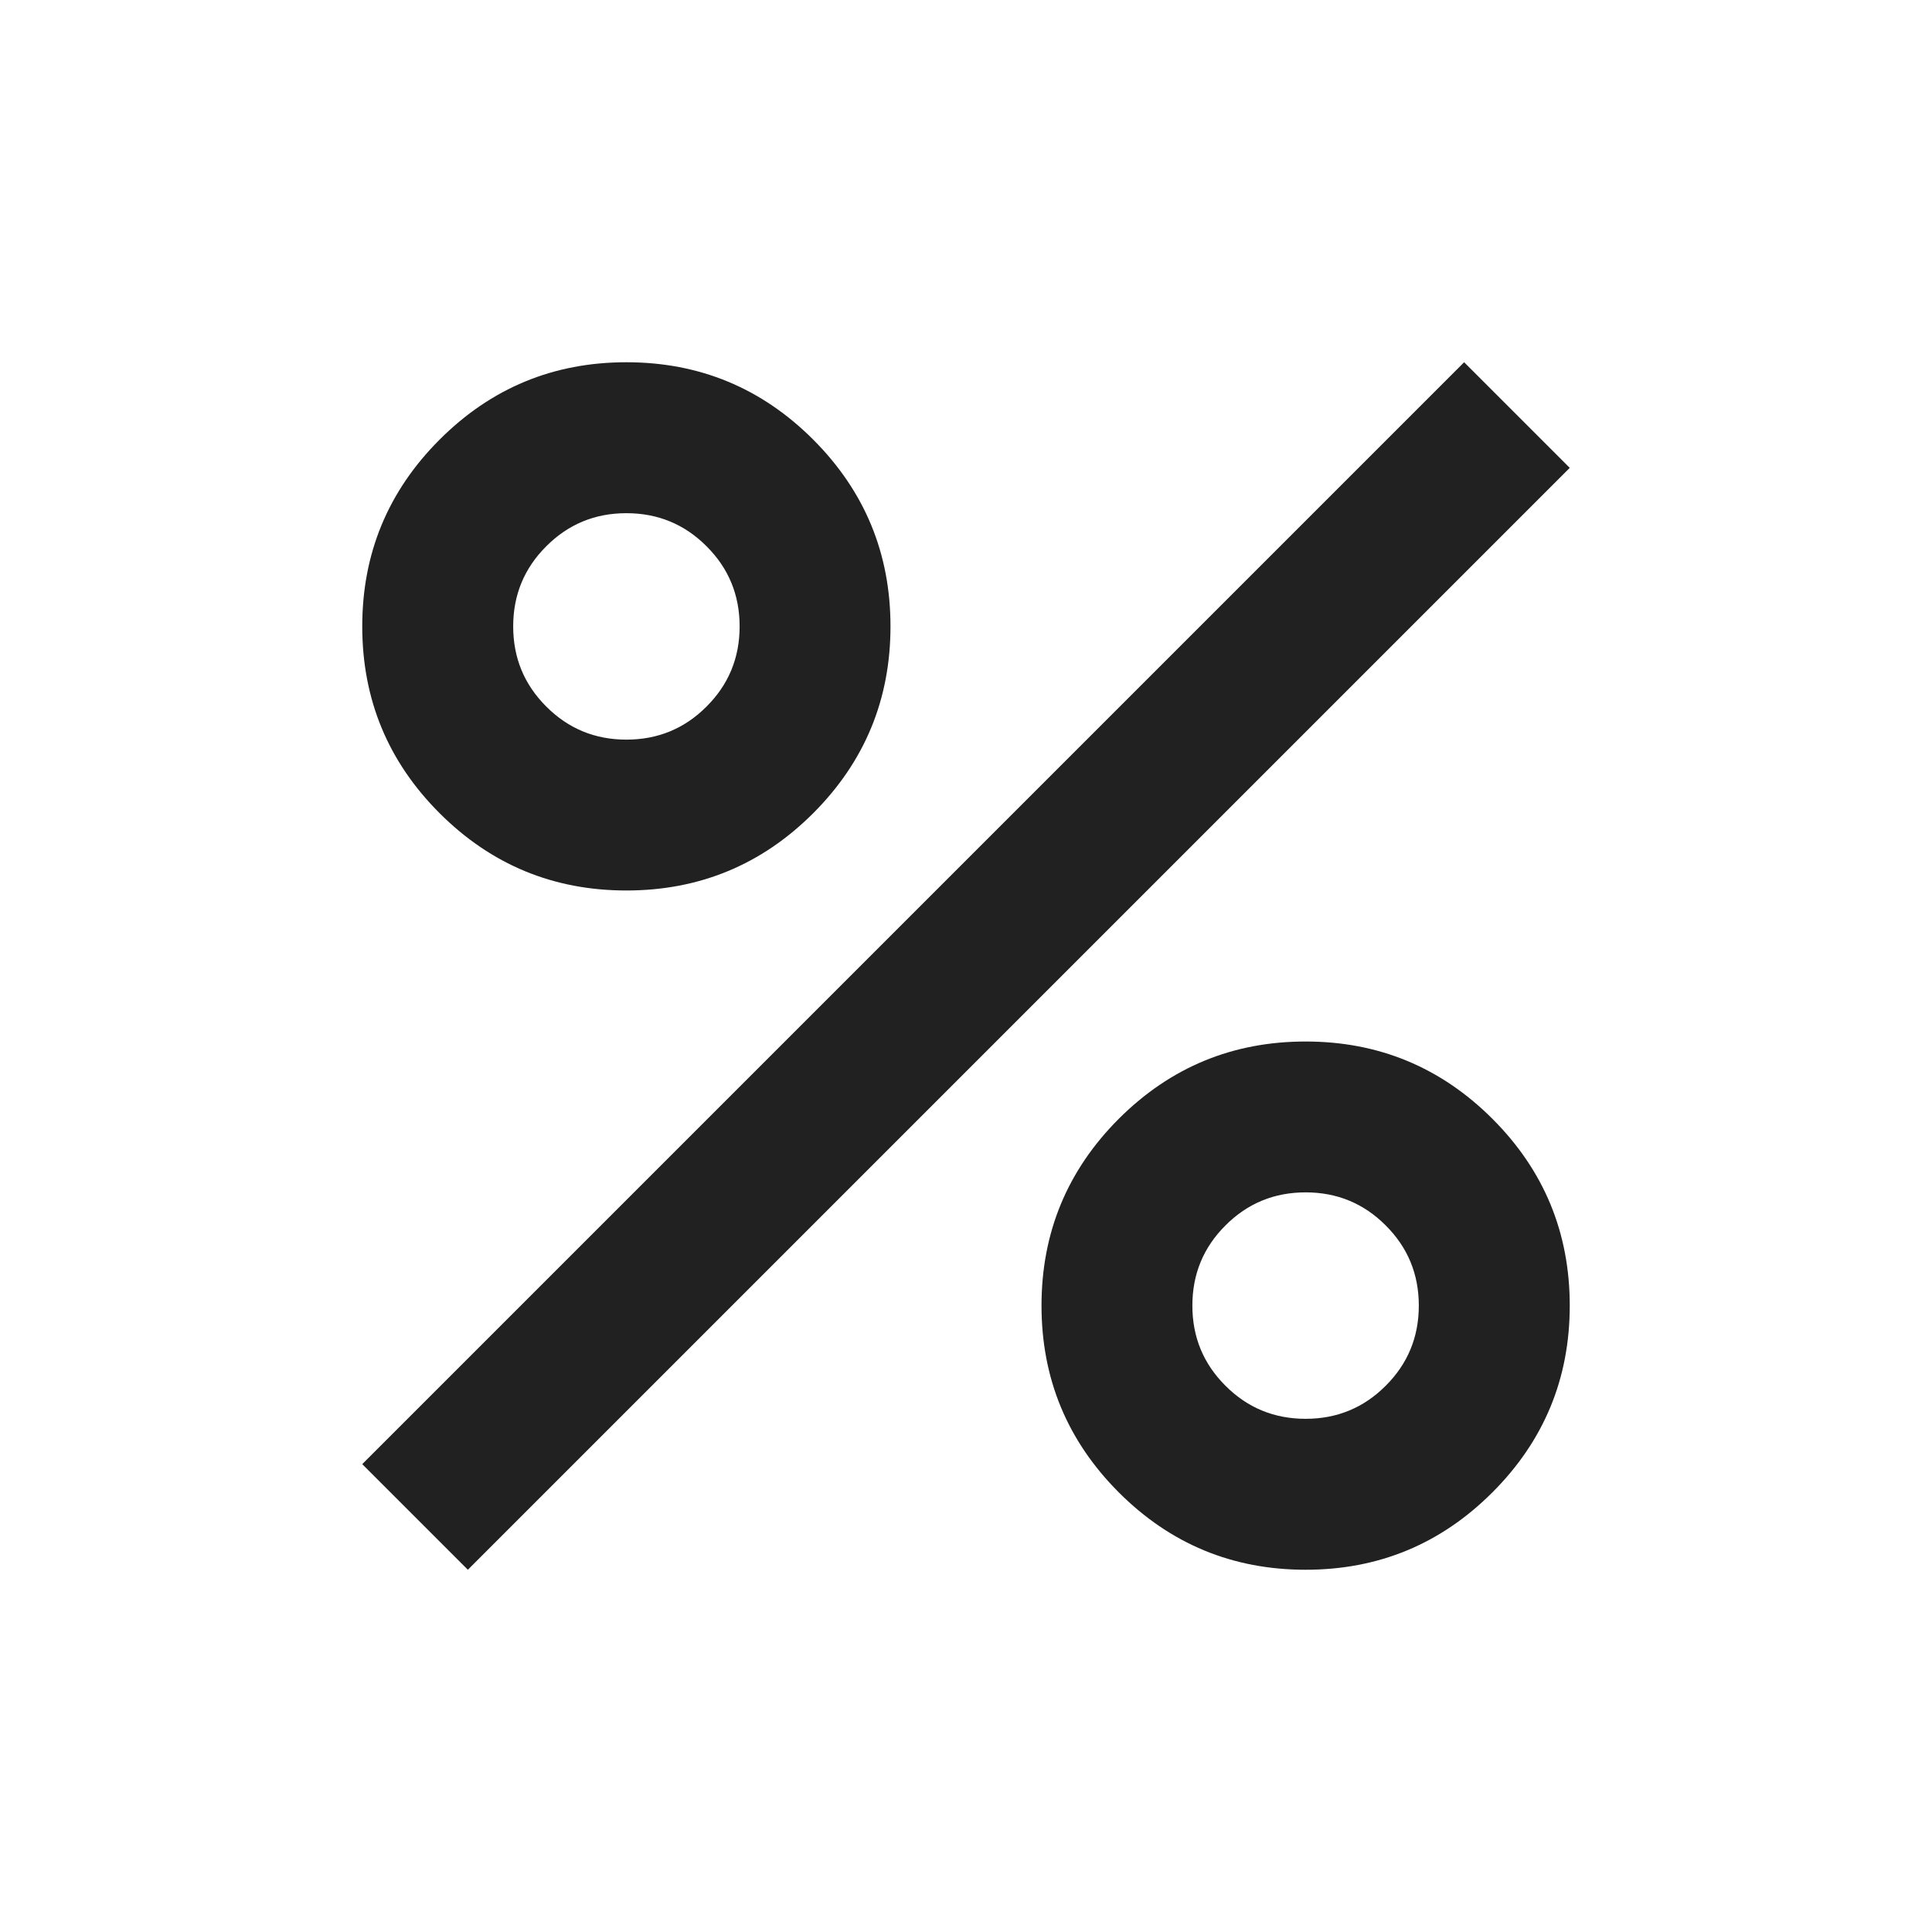
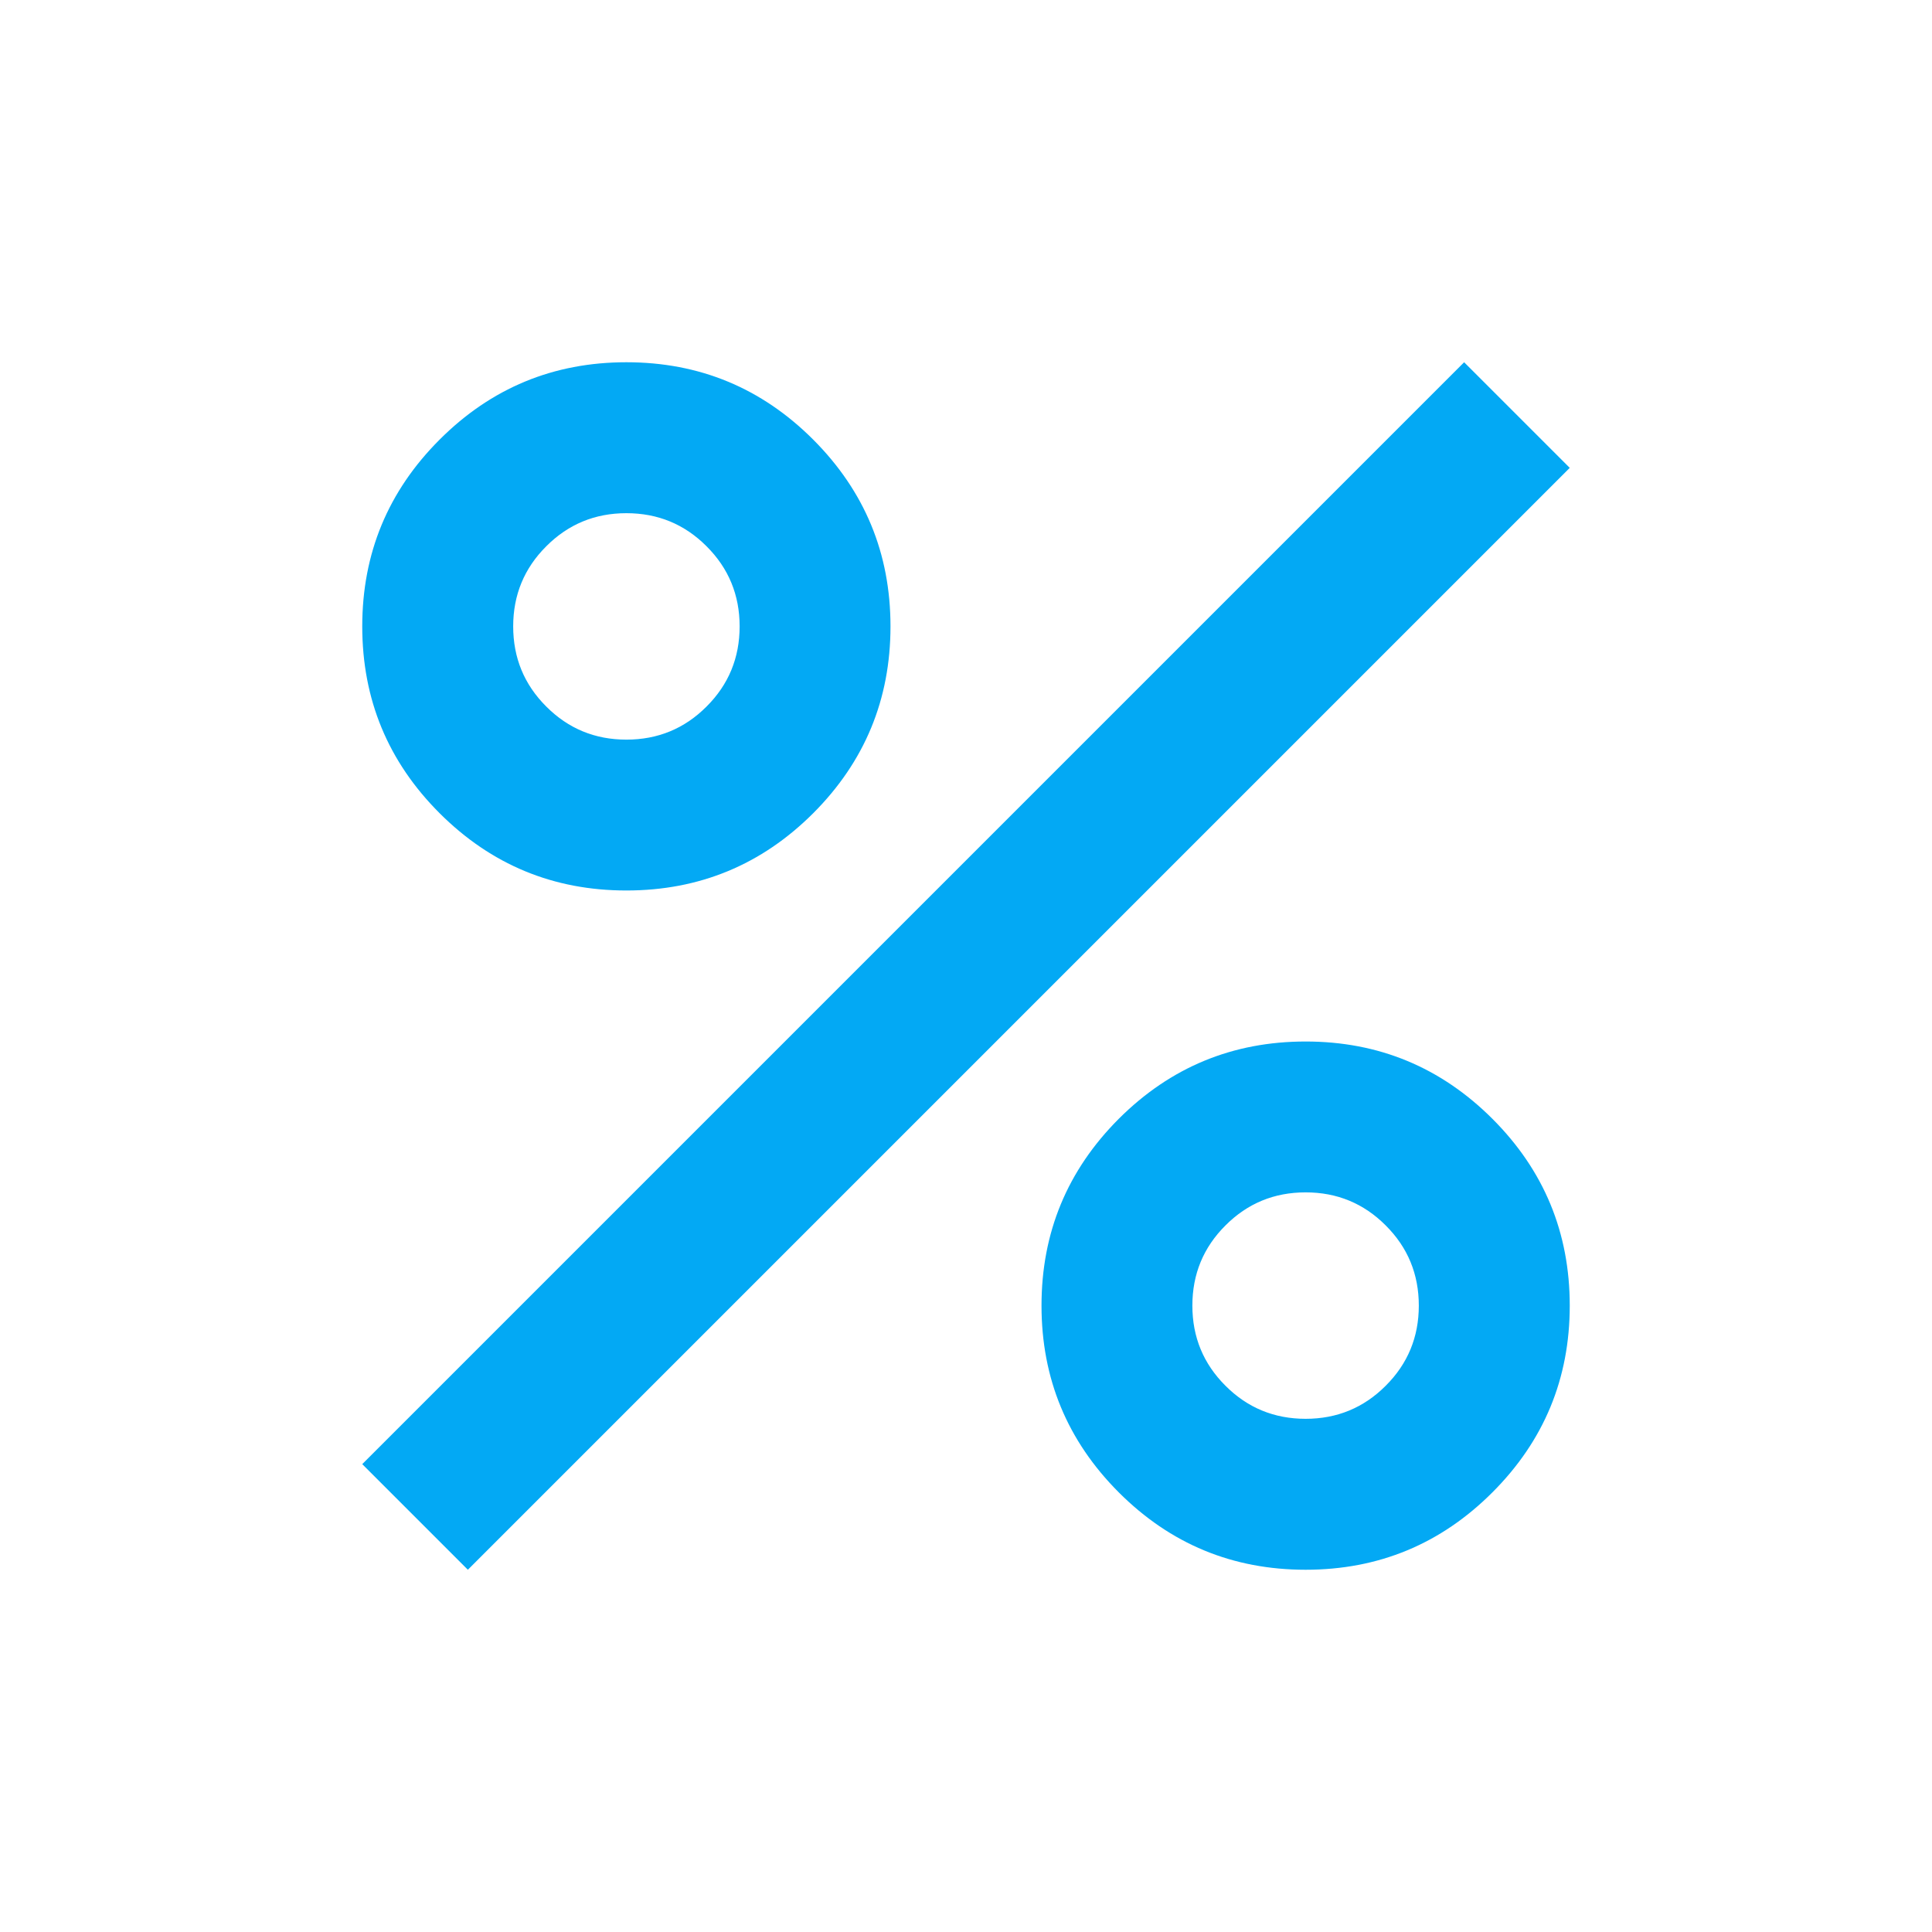
<svg xmlns="http://www.w3.org/2000/svg" width="24" height="24" viewBox="0 0 24 24" fill="none">
-   <path d="M7.781 11.062C6.875 11.062 6.102 10.742 5.461 10.102C4.82 9.461 4.5 8.688 4.5 7.781C4.5 6.875 4.82 6.102 5.461 5.461C6.102 4.82 6.875 4.5 7.781 4.5C8.688 4.5 9.461 4.82 10.102 5.461C10.742 6.102 11.062 6.875 11.062 7.781C11.062 8.688 10.742 9.461 10.102 10.102C9.461 10.742 8.688 11.062 7.781 11.062ZM7.781 9.188C8.172 9.188 8.504 9.051 8.777 8.777C9.051 8.504 9.188 8.172 9.188 7.781C9.188 7.391 9.051 7.059 8.777 6.786C8.504 6.512 8.172 6.375 7.781 6.375C7.391 6.375 7.059 6.512 6.786 6.786C6.512 7.059 6.375 7.391 6.375 7.781C6.375 8.172 6.512 8.504 6.786 8.777C7.059 9.051 7.391 9.188 7.781 9.188ZM16.219 19.5C15.312 19.5 14.539 19.18 13.898 18.539C13.258 17.898 12.938 17.125 12.938 16.219C12.938 15.312 13.258 14.539 13.898 13.898C14.539 13.258 15.312 12.938 16.219 12.938C17.125 12.938 17.898 13.258 18.539 13.898C19.18 14.539 19.5 15.312 19.5 16.219C19.5 17.125 19.18 17.898 18.539 18.539C17.898 19.18 17.125 19.5 16.219 19.5ZM16.219 17.625C16.609 17.625 16.941 17.488 17.214 17.214C17.488 16.941 17.625 16.609 17.625 16.219C17.625 15.828 17.488 15.496 17.214 15.223C16.941 14.949 16.609 14.812 16.219 14.812C15.828 14.812 15.496 14.949 15.223 15.223C14.949 15.496 14.812 15.828 14.812 16.219C14.812 16.609 14.949 16.941 15.223 17.214C15.496 17.488 15.828 17.625 16.219 17.625ZM5.812 19.5L4.5 18.188L18.188 4.5L19.5 5.812L5.812 19.5Z" fill="#212121" />
+   <path d="M7.781 11.062C6.875 11.062 6.102 10.742 5.461 10.102C4.82 9.461 4.5 8.688 4.5 7.781C4.5 6.875 4.82 6.102 5.461 5.461C6.102 4.82 6.875 4.5 7.781 4.5C8.688 4.5 9.461 4.82 10.102 5.461C10.742 6.102 11.062 6.875 11.062 7.781C11.062 8.688 10.742 9.461 10.102 10.102C9.461 10.742 8.688 11.062 7.781 11.062ZM7.781 9.188C8.172 9.188 8.504 9.051 8.777 8.777C9.051 8.504 9.188 8.172 9.188 7.781C9.188 7.391 9.051 7.059 8.777 6.786C8.504 6.512 8.172 6.375 7.781 6.375C7.391 6.375 7.059 6.512 6.786 6.786C6.512 7.059 6.375 7.391 6.375 7.781C6.375 8.172 6.512 8.504 6.786 8.777C7.059 9.051 7.391 9.188 7.781 9.188ZM16.219 19.5C15.312 19.5 14.539 19.18 13.898 18.539C13.258 17.898 12.938 17.125 12.938 16.219C12.938 15.312 13.258 14.539 13.898 13.898C14.539 13.258 15.312 12.938 16.219 12.938C17.125 12.938 17.898 13.258 18.539 13.898C19.18 14.539 19.5 15.312 19.5 16.219C19.5 17.125 19.18 17.898 18.539 18.539C17.898 19.18 17.125 19.5 16.219 19.5ZM16.219 17.625C16.609 17.625 16.941 17.488 17.214 17.214C17.488 16.941 17.625 16.609 17.625 16.219C17.625 15.828 17.488 15.496 17.214 15.223C16.941 14.949 16.609 14.812 16.219 14.812C15.828 14.812 15.496 14.949 15.223 15.223C14.949 15.496 14.812 15.828 14.812 16.219C14.812 16.609 14.949 16.941 15.223 17.214C15.496 17.488 15.828 17.625 16.219 17.625ZM5.812 19.5L4.5 18.188L18.188 4.5L19.5 5.812L5.812 19.5Z" fill="#03a9f4" />
</svg>
